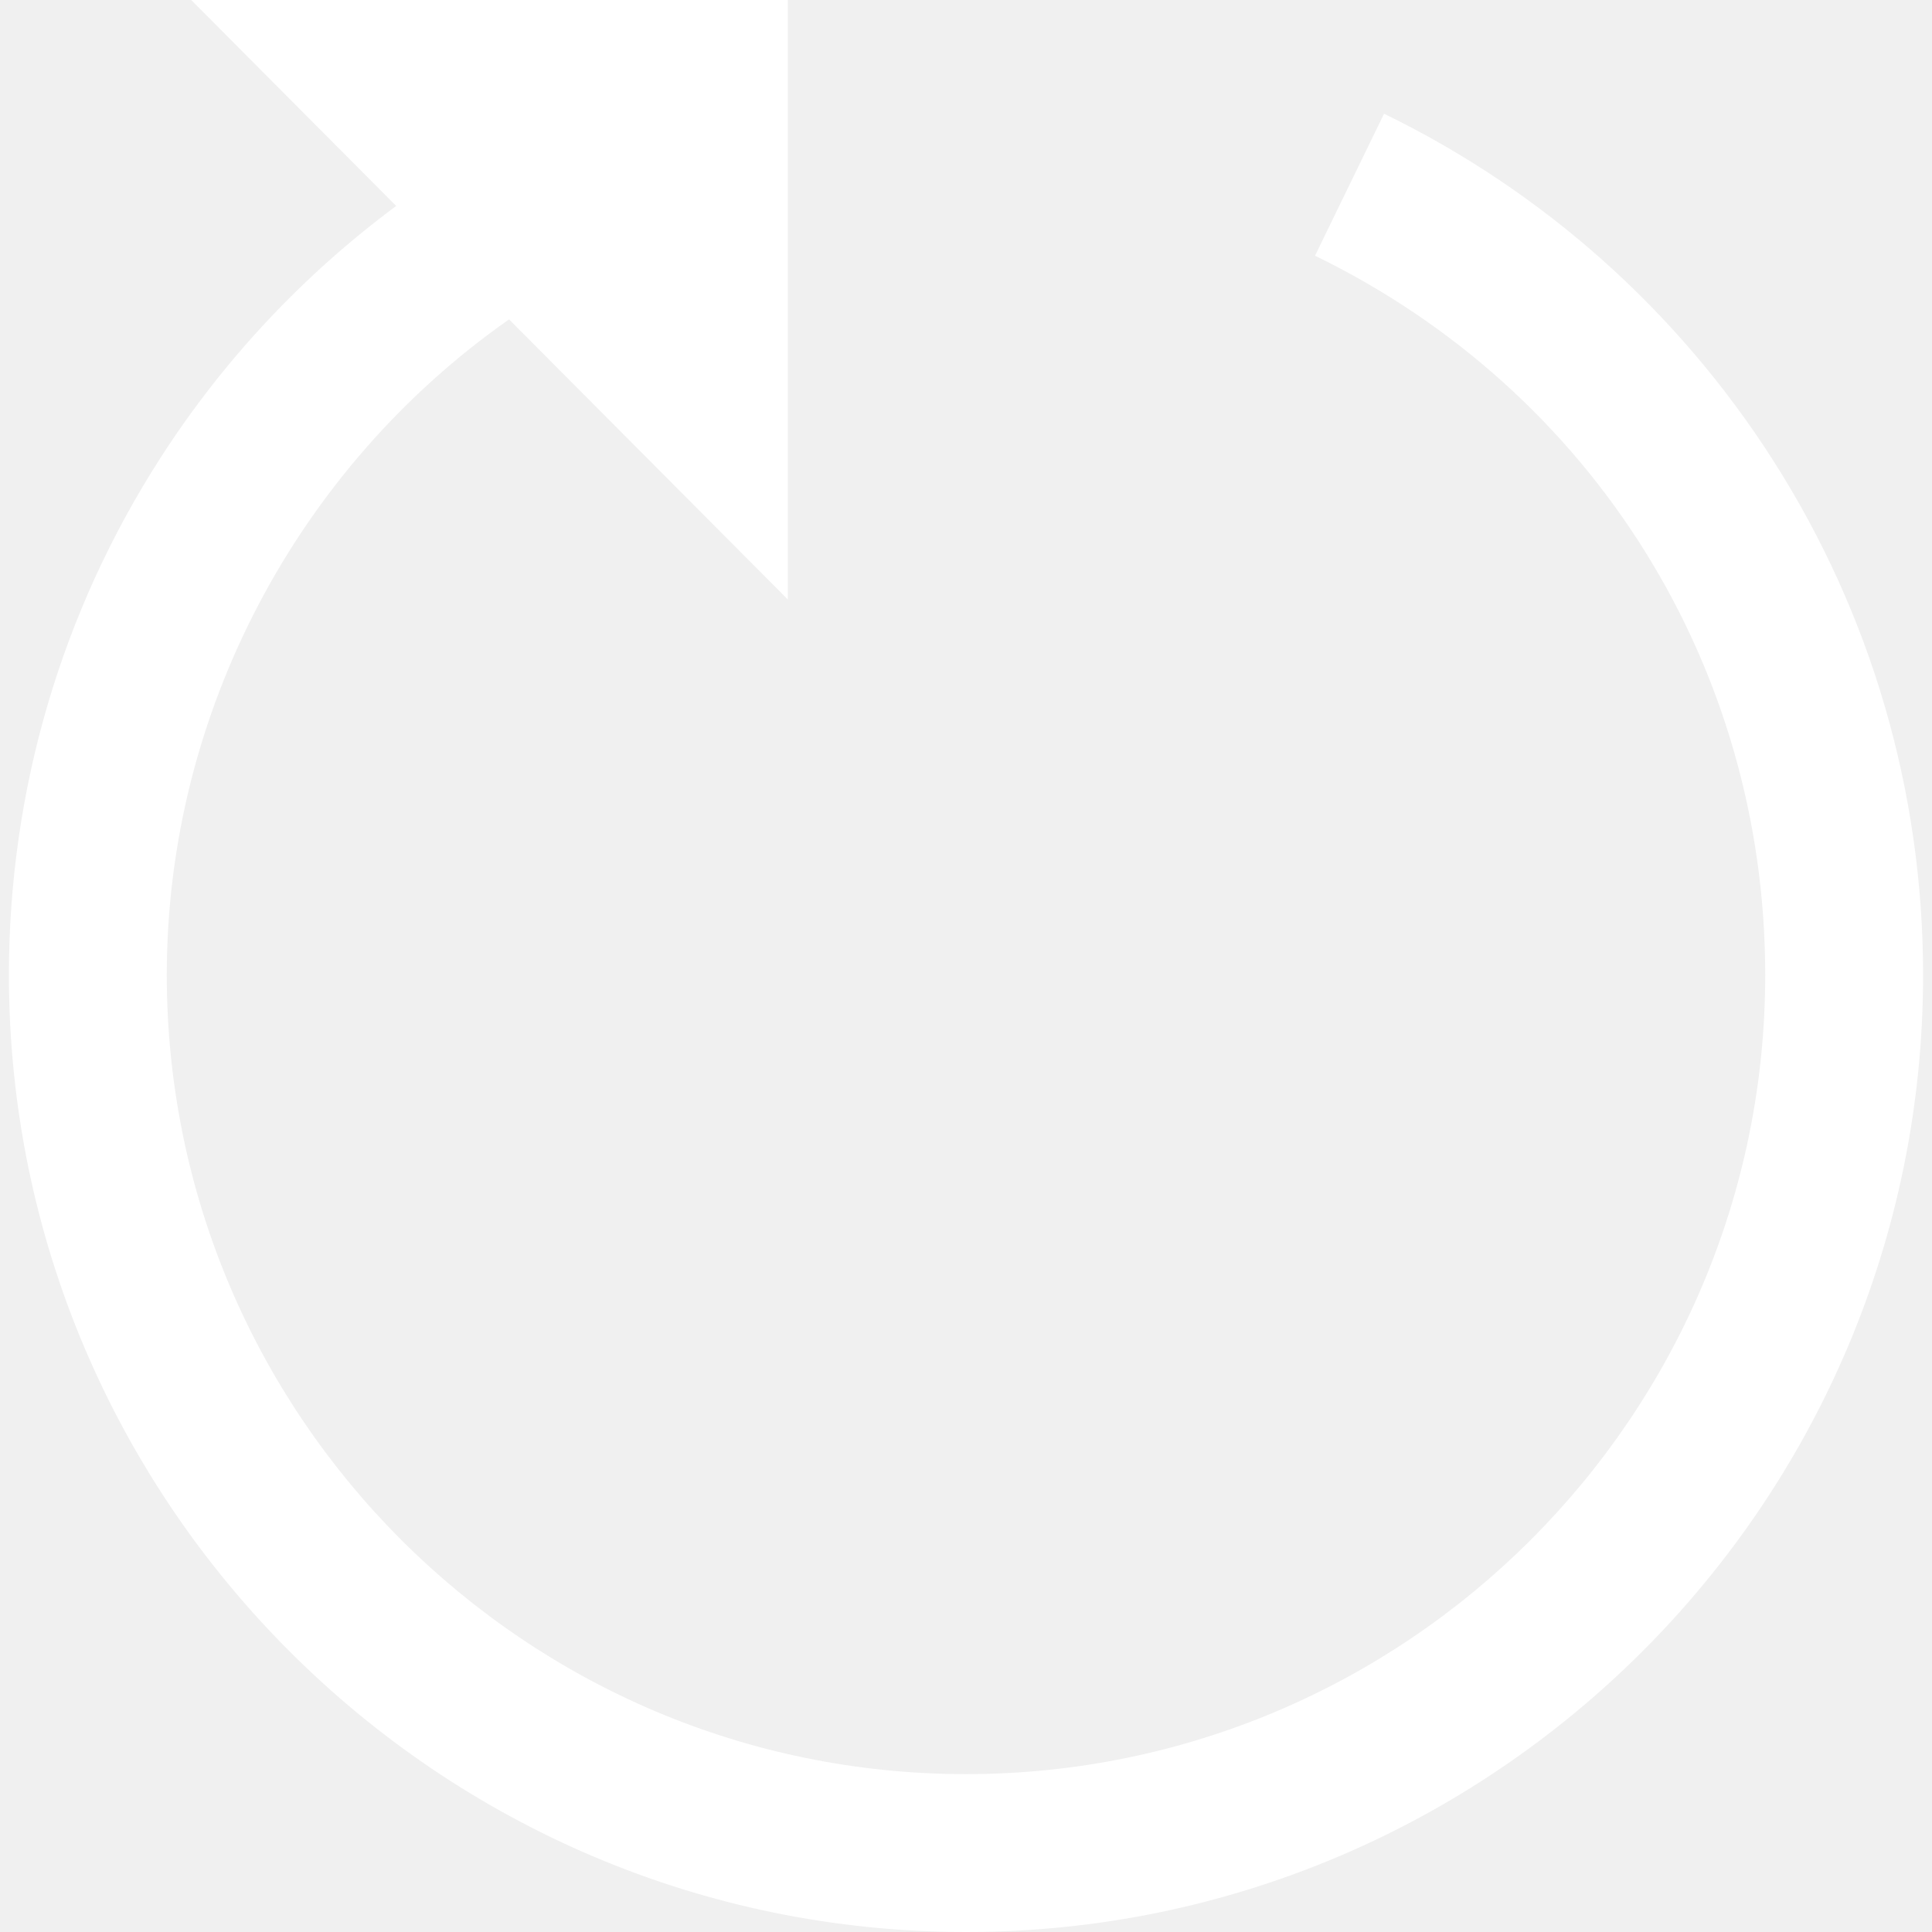
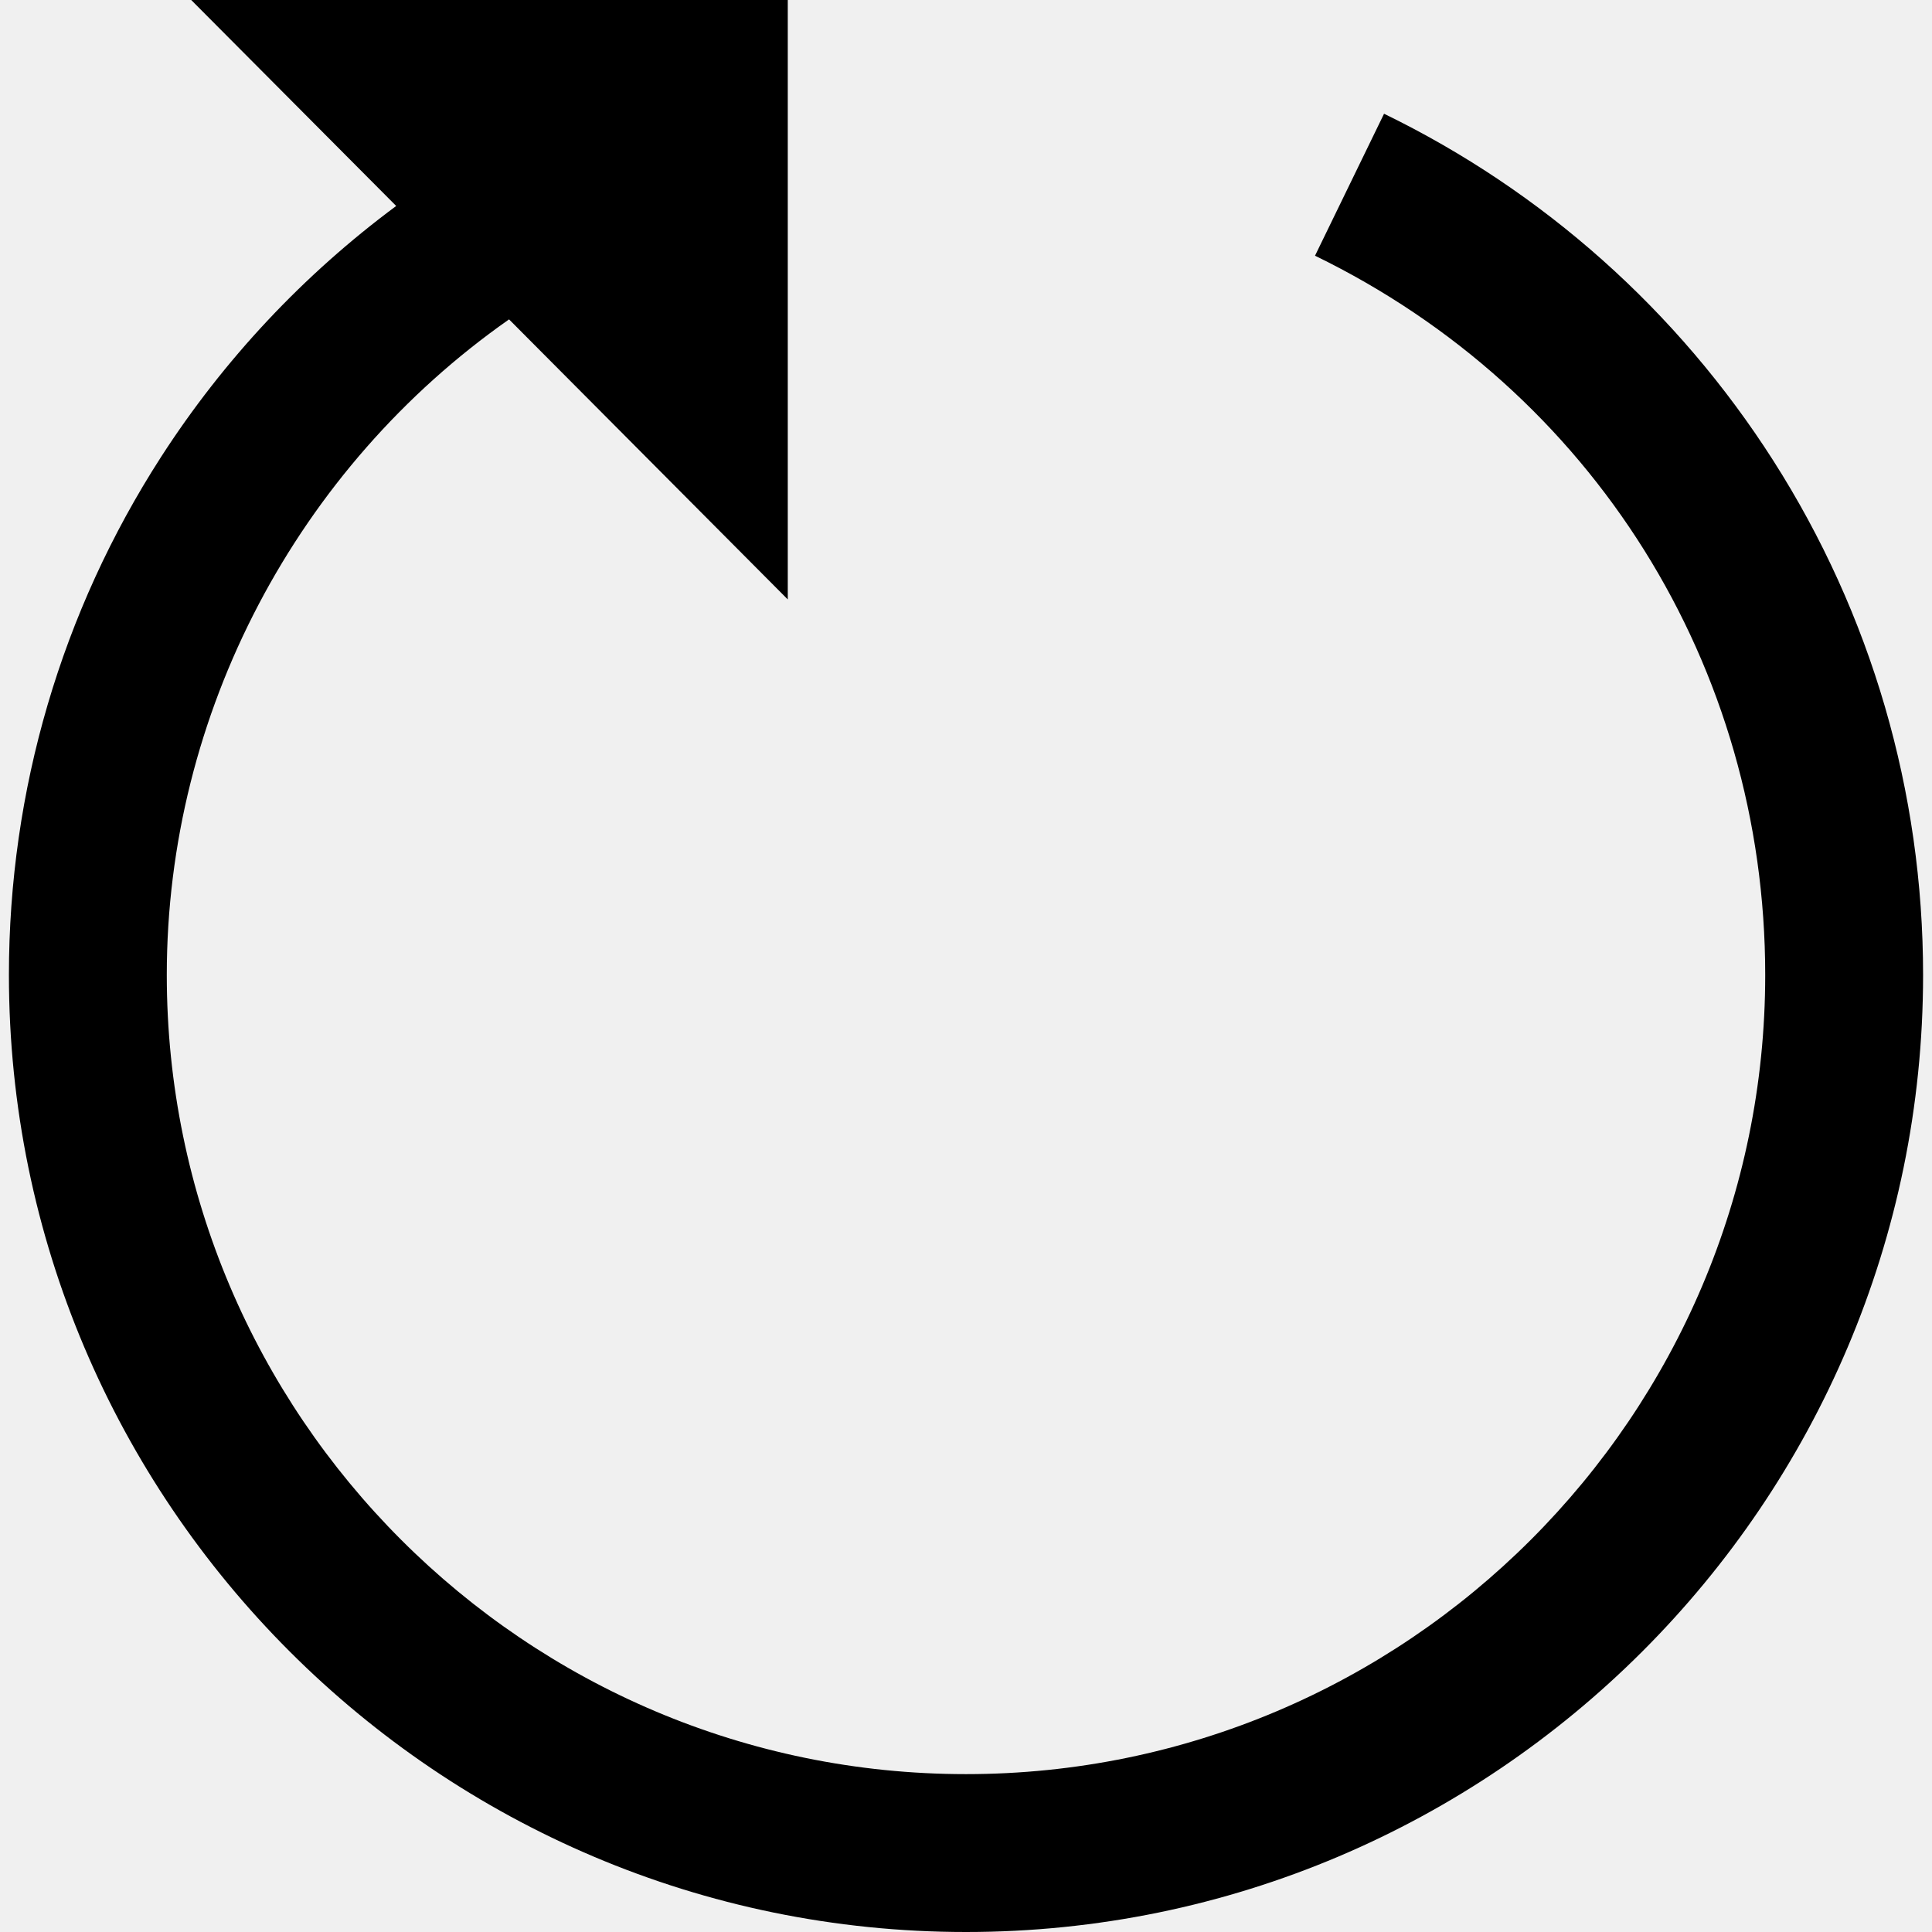
<svg xmlns="http://www.w3.org/2000/svg" version="1.1" id="Layer_1" x="0px" y="0px" viewBox="0 0 367.136 367.136" style="enable-background:new 0 0 367.136 367.136;" xml:space="preserve">
-   <path fill="white" d="M336.954,87.494C318.821,59.1,293.251,36.318,263.01,21.613l-13.119,26.979c52.77,25.661,85.551,78.029,85.551,136.669  c0,83.744-68.131,151.874-151.874,151.874S31.694,269.005,31.694,185.262c0-49.847,24.899-96.439,65.042-124.571L149.7,113.91V0  H36.335l38.953,39.14C57.727,52.164,42.557,68.287,30.582,86.871c-18.898,29.33-28.888,63.352-28.888,98.391  c0,100.286,81.588,181.874,181.874,181.874s181.874-81.588,181.874-181.874C365.442,150.485,355.59,116.678,336.954,87.494z" />
+   <path d="M336.954,87.494C318.821,59.1,293.251,36.318,263.01,21.613l-13.119,26.979c52.77,25.661,85.551,78.029,85.551,136.669  c0,83.744-68.131,151.874-151.874,151.874S31.694,269.005,31.694,185.262c0-49.847,24.899-96.439,65.042-124.571L149.7,113.91V0  H36.335l38.953,39.14C57.727,52.164,42.557,68.287,30.582,86.871c-18.898,29.33-28.888,63.352-28.888,98.391  c0,100.286,81.588,181.874,181.874,181.874s181.874-81.588,181.874-181.874C365.442,150.485,355.59,116.678,336.954,87.494z" />
  <g>
</g>
  <g>
</g>
  <g>
</g>
  <g>
</g>
  <g>
</g>
  <g>
</g>
  <g>
</g>
  <g>
</g>
  <g>
</g>
  <g>
</g>
  <g>
</g>
  <g>
</g>
  <g>
</g>
  <g>
</g>
  <g>
</g>
</svg>
